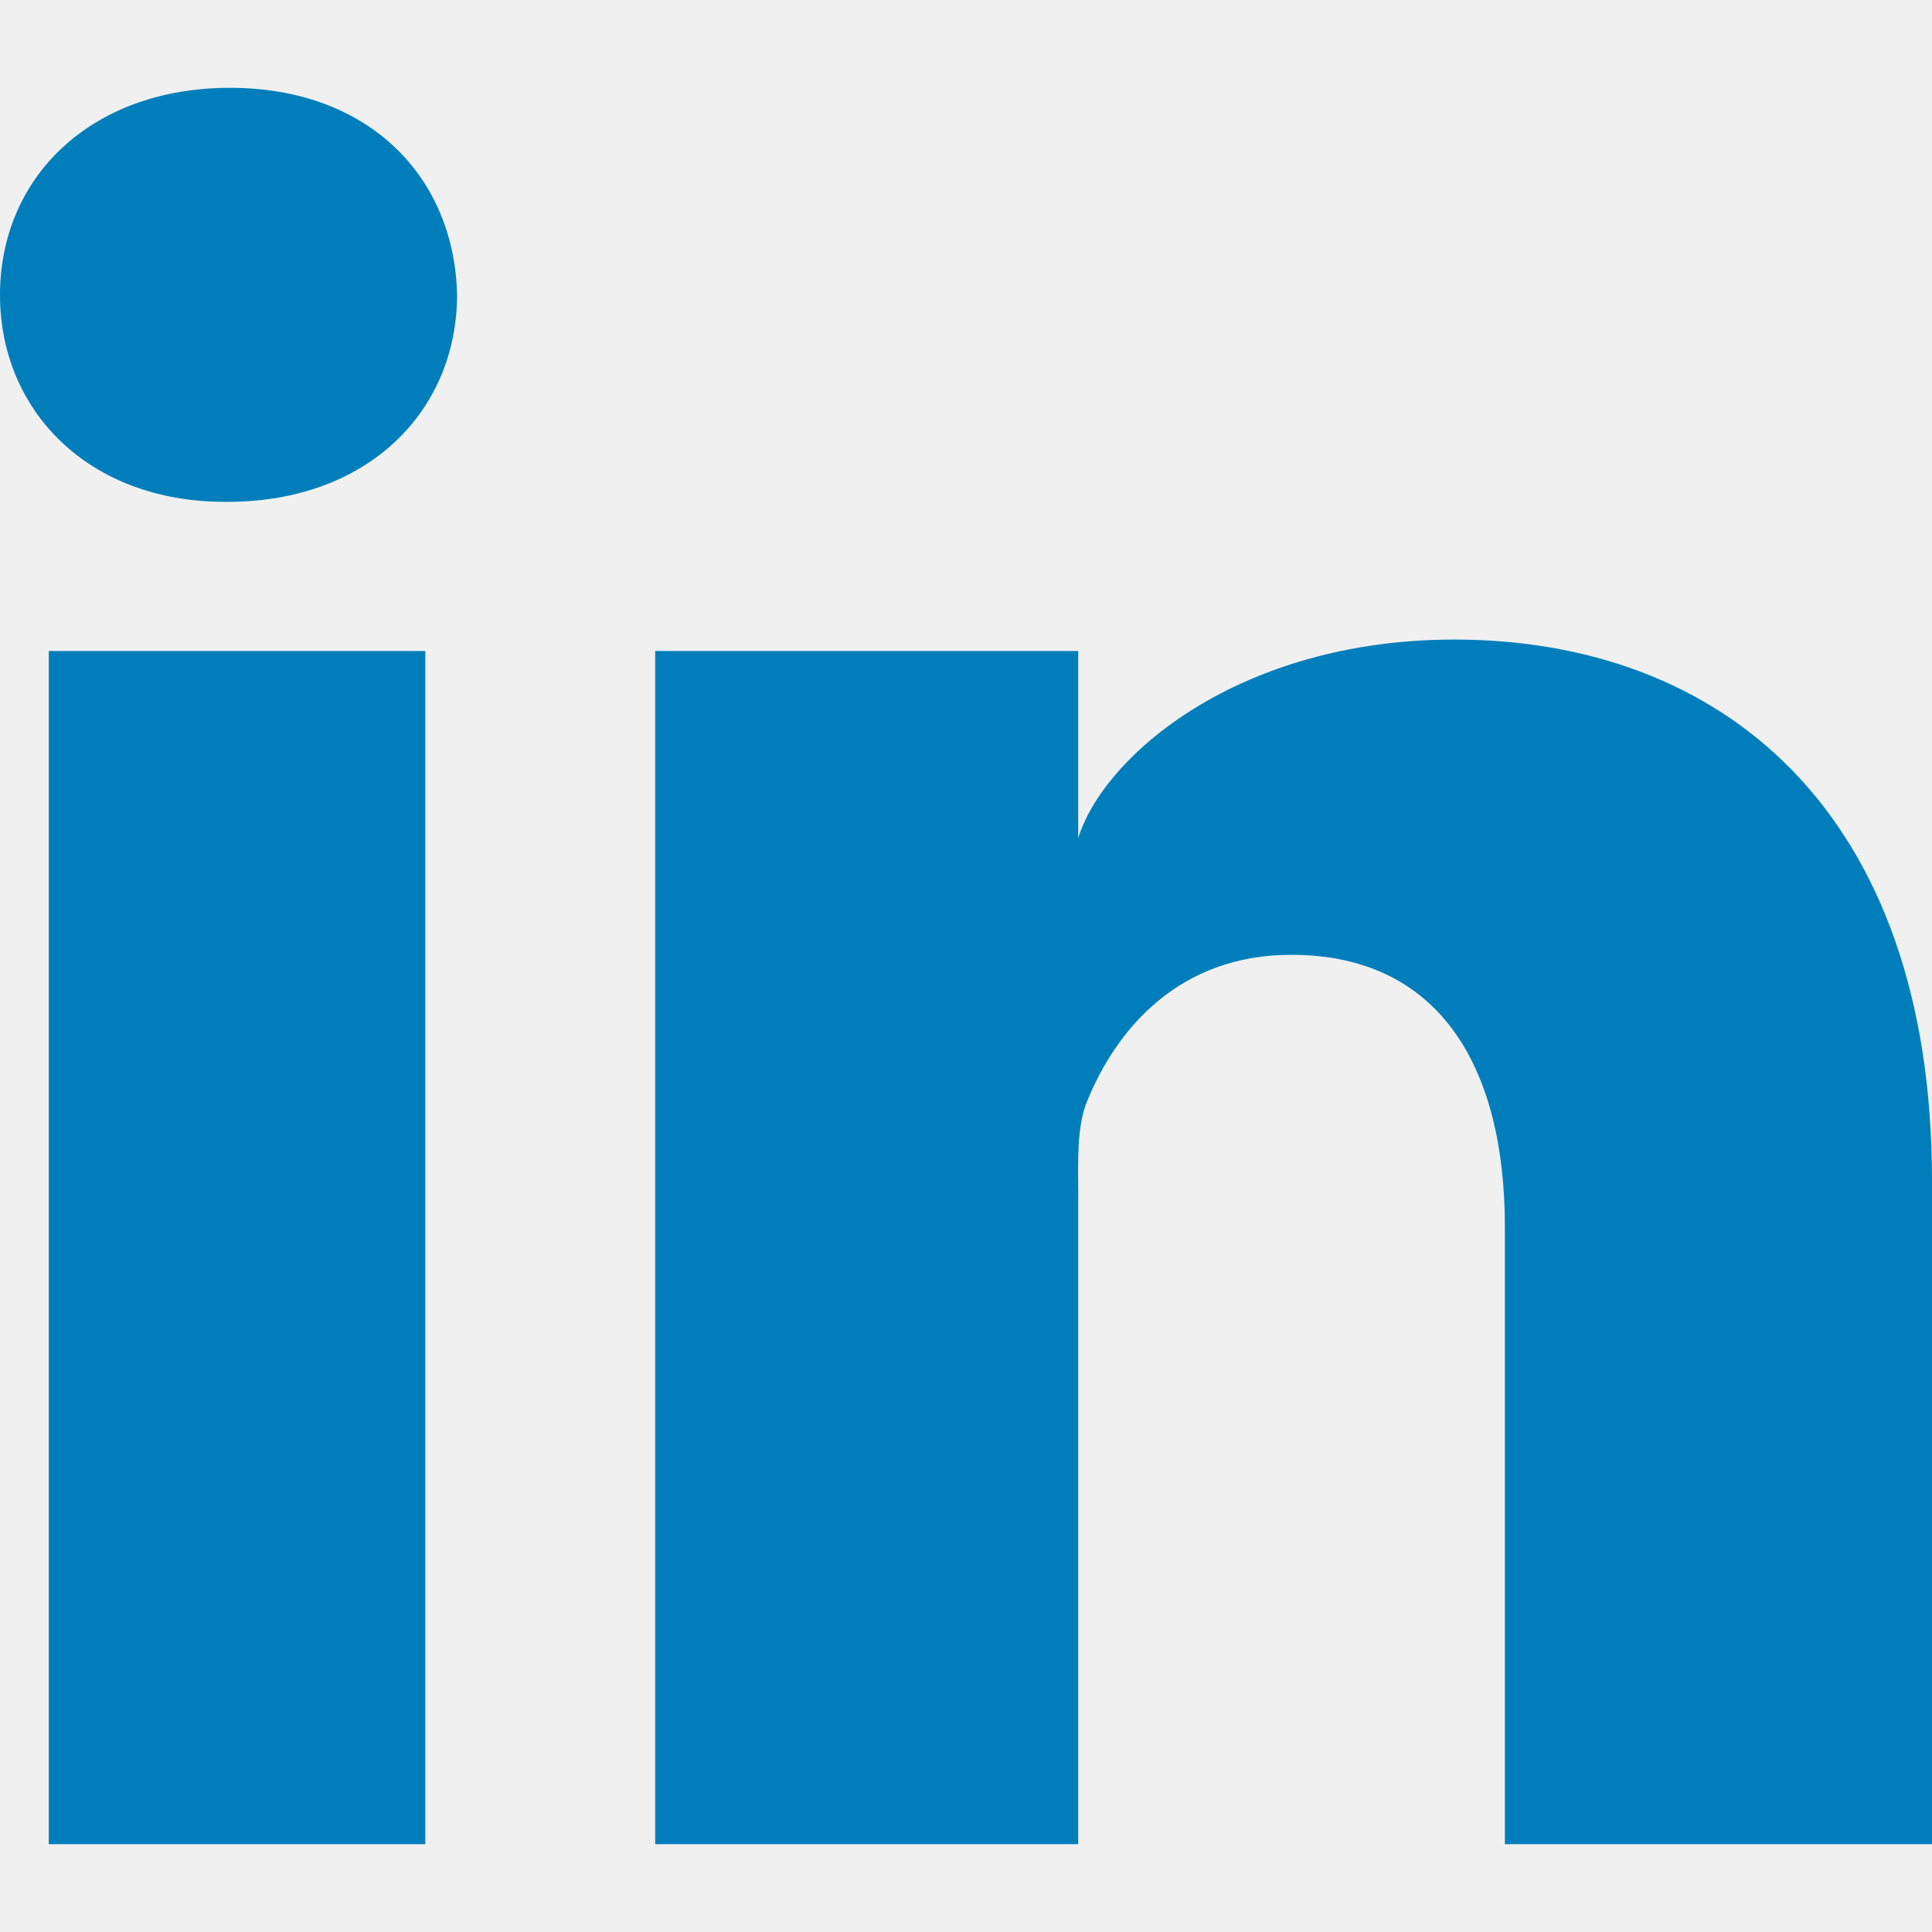
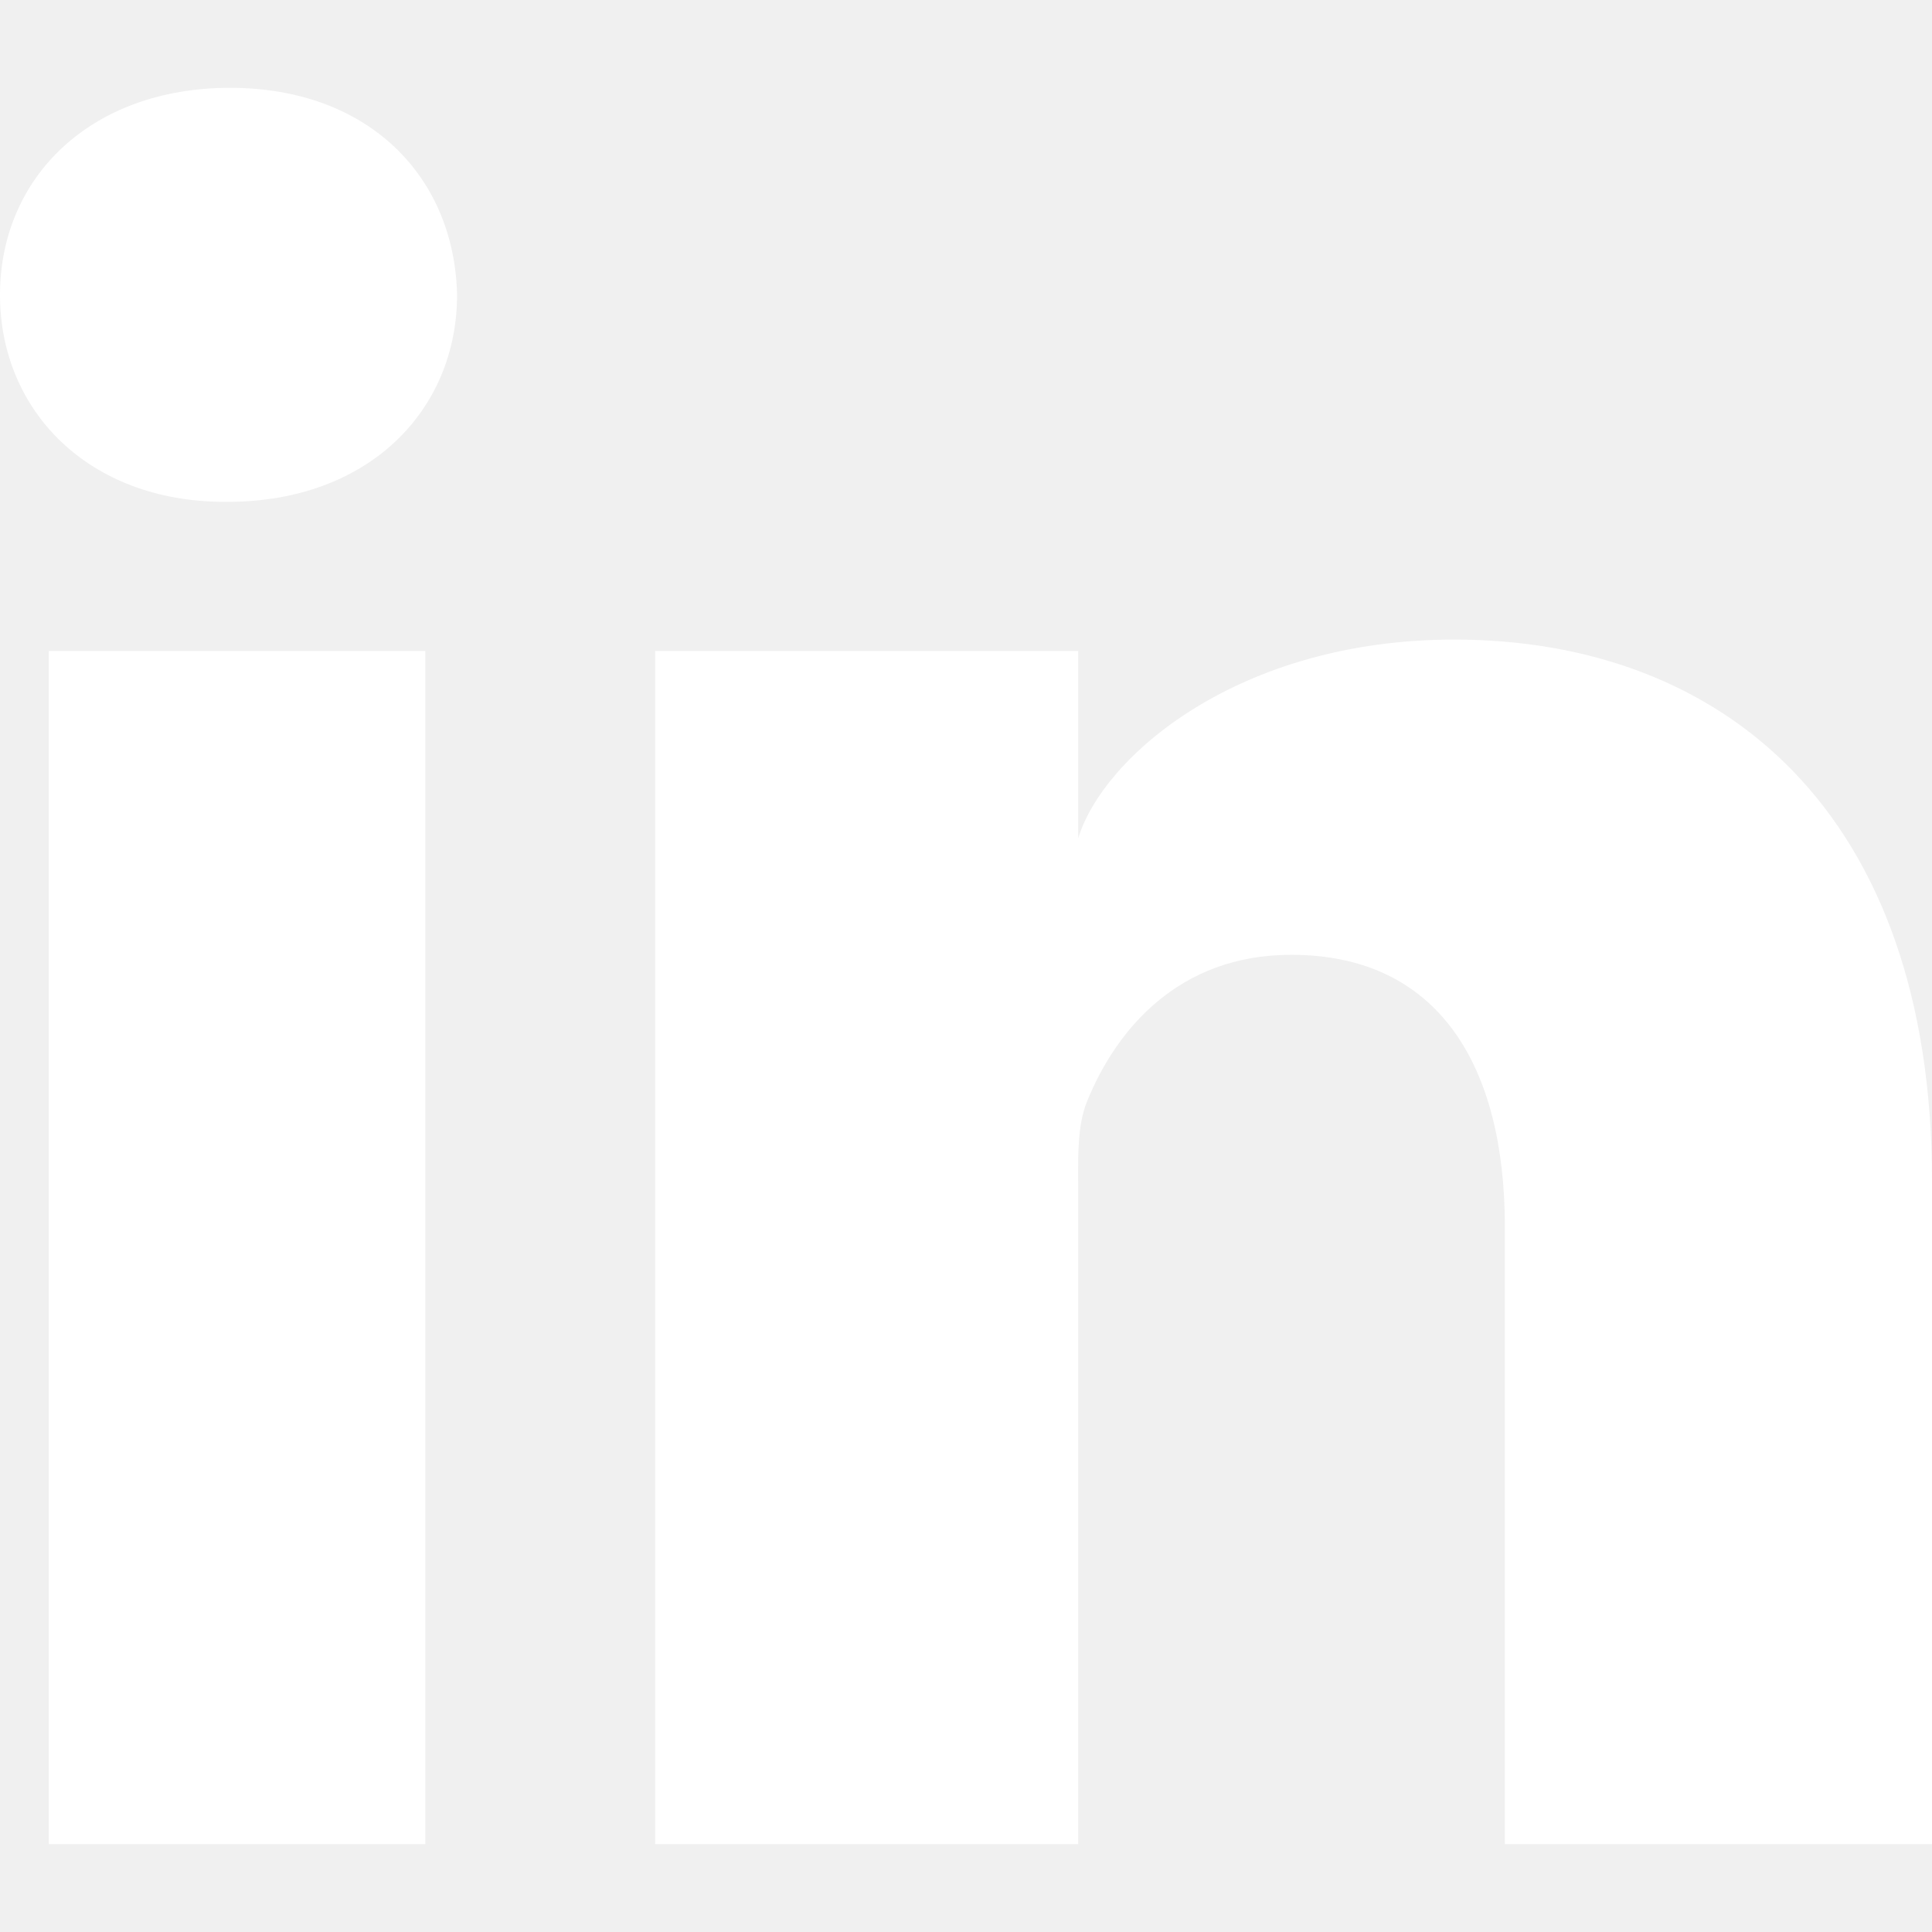
<svg xmlns="http://www.w3.org/2000/svg" width="24" height="24" viewBox="0 0 24 24" fill="none">
-   <path fill-rule="evenodd" clip-rule="evenodd" d="M0.606 8.087H5.283V22.909H0.606V8.087ZM2.825 6.234H2.792C1.098 6.234 0 5.101 0 3.664C0 2.2 1.13 1.091 2.857 1.091C4.583 1.091 5.644 2.197 5.678 3.66C5.678 5.096 4.583 6.234 2.825 6.234H2.825ZM24 22.909H18.694V15.239C18.694 13.231 17.864 11.861 16.04 11.861C14.644 11.861 13.868 12.786 13.506 13.677C13.371 13.997 13.394 14.443 13.394 14.888V22.909H8.139V8.087H13.394V10.413C13.705 9.396 15.384 7.945 18.064 7.945C21.388 7.945 24 10.076 24 14.667V22.909L24 22.909Z" fill="#007EBB" />
+   <path fill-rule="evenodd" clip-rule="evenodd" d="M0.606 8.087H5.283V22.909H0.606V8.087ZM2.825 6.234H2.792C1.098 6.234 0 5.101 0 3.664C0 2.2 1.13 1.091 2.857 1.091C4.583 1.091 5.644 2.197 5.678 3.66C5.678 5.096 4.583 6.234 2.825 6.234H2.825ZM24 22.909H18.694V15.239C18.694 13.231 17.864 11.861 16.04 11.861C14.644 11.861 13.868 12.786 13.506 13.677C13.371 13.997 13.394 14.443 13.394 14.888V22.909H8.139V8.087H13.394V10.413C13.705 9.396 15.384 7.945 18.064 7.945C21.388 7.945 24 10.076 24 14.667V22.909L24 22.909Z" fill="#fff" />
</svg>
